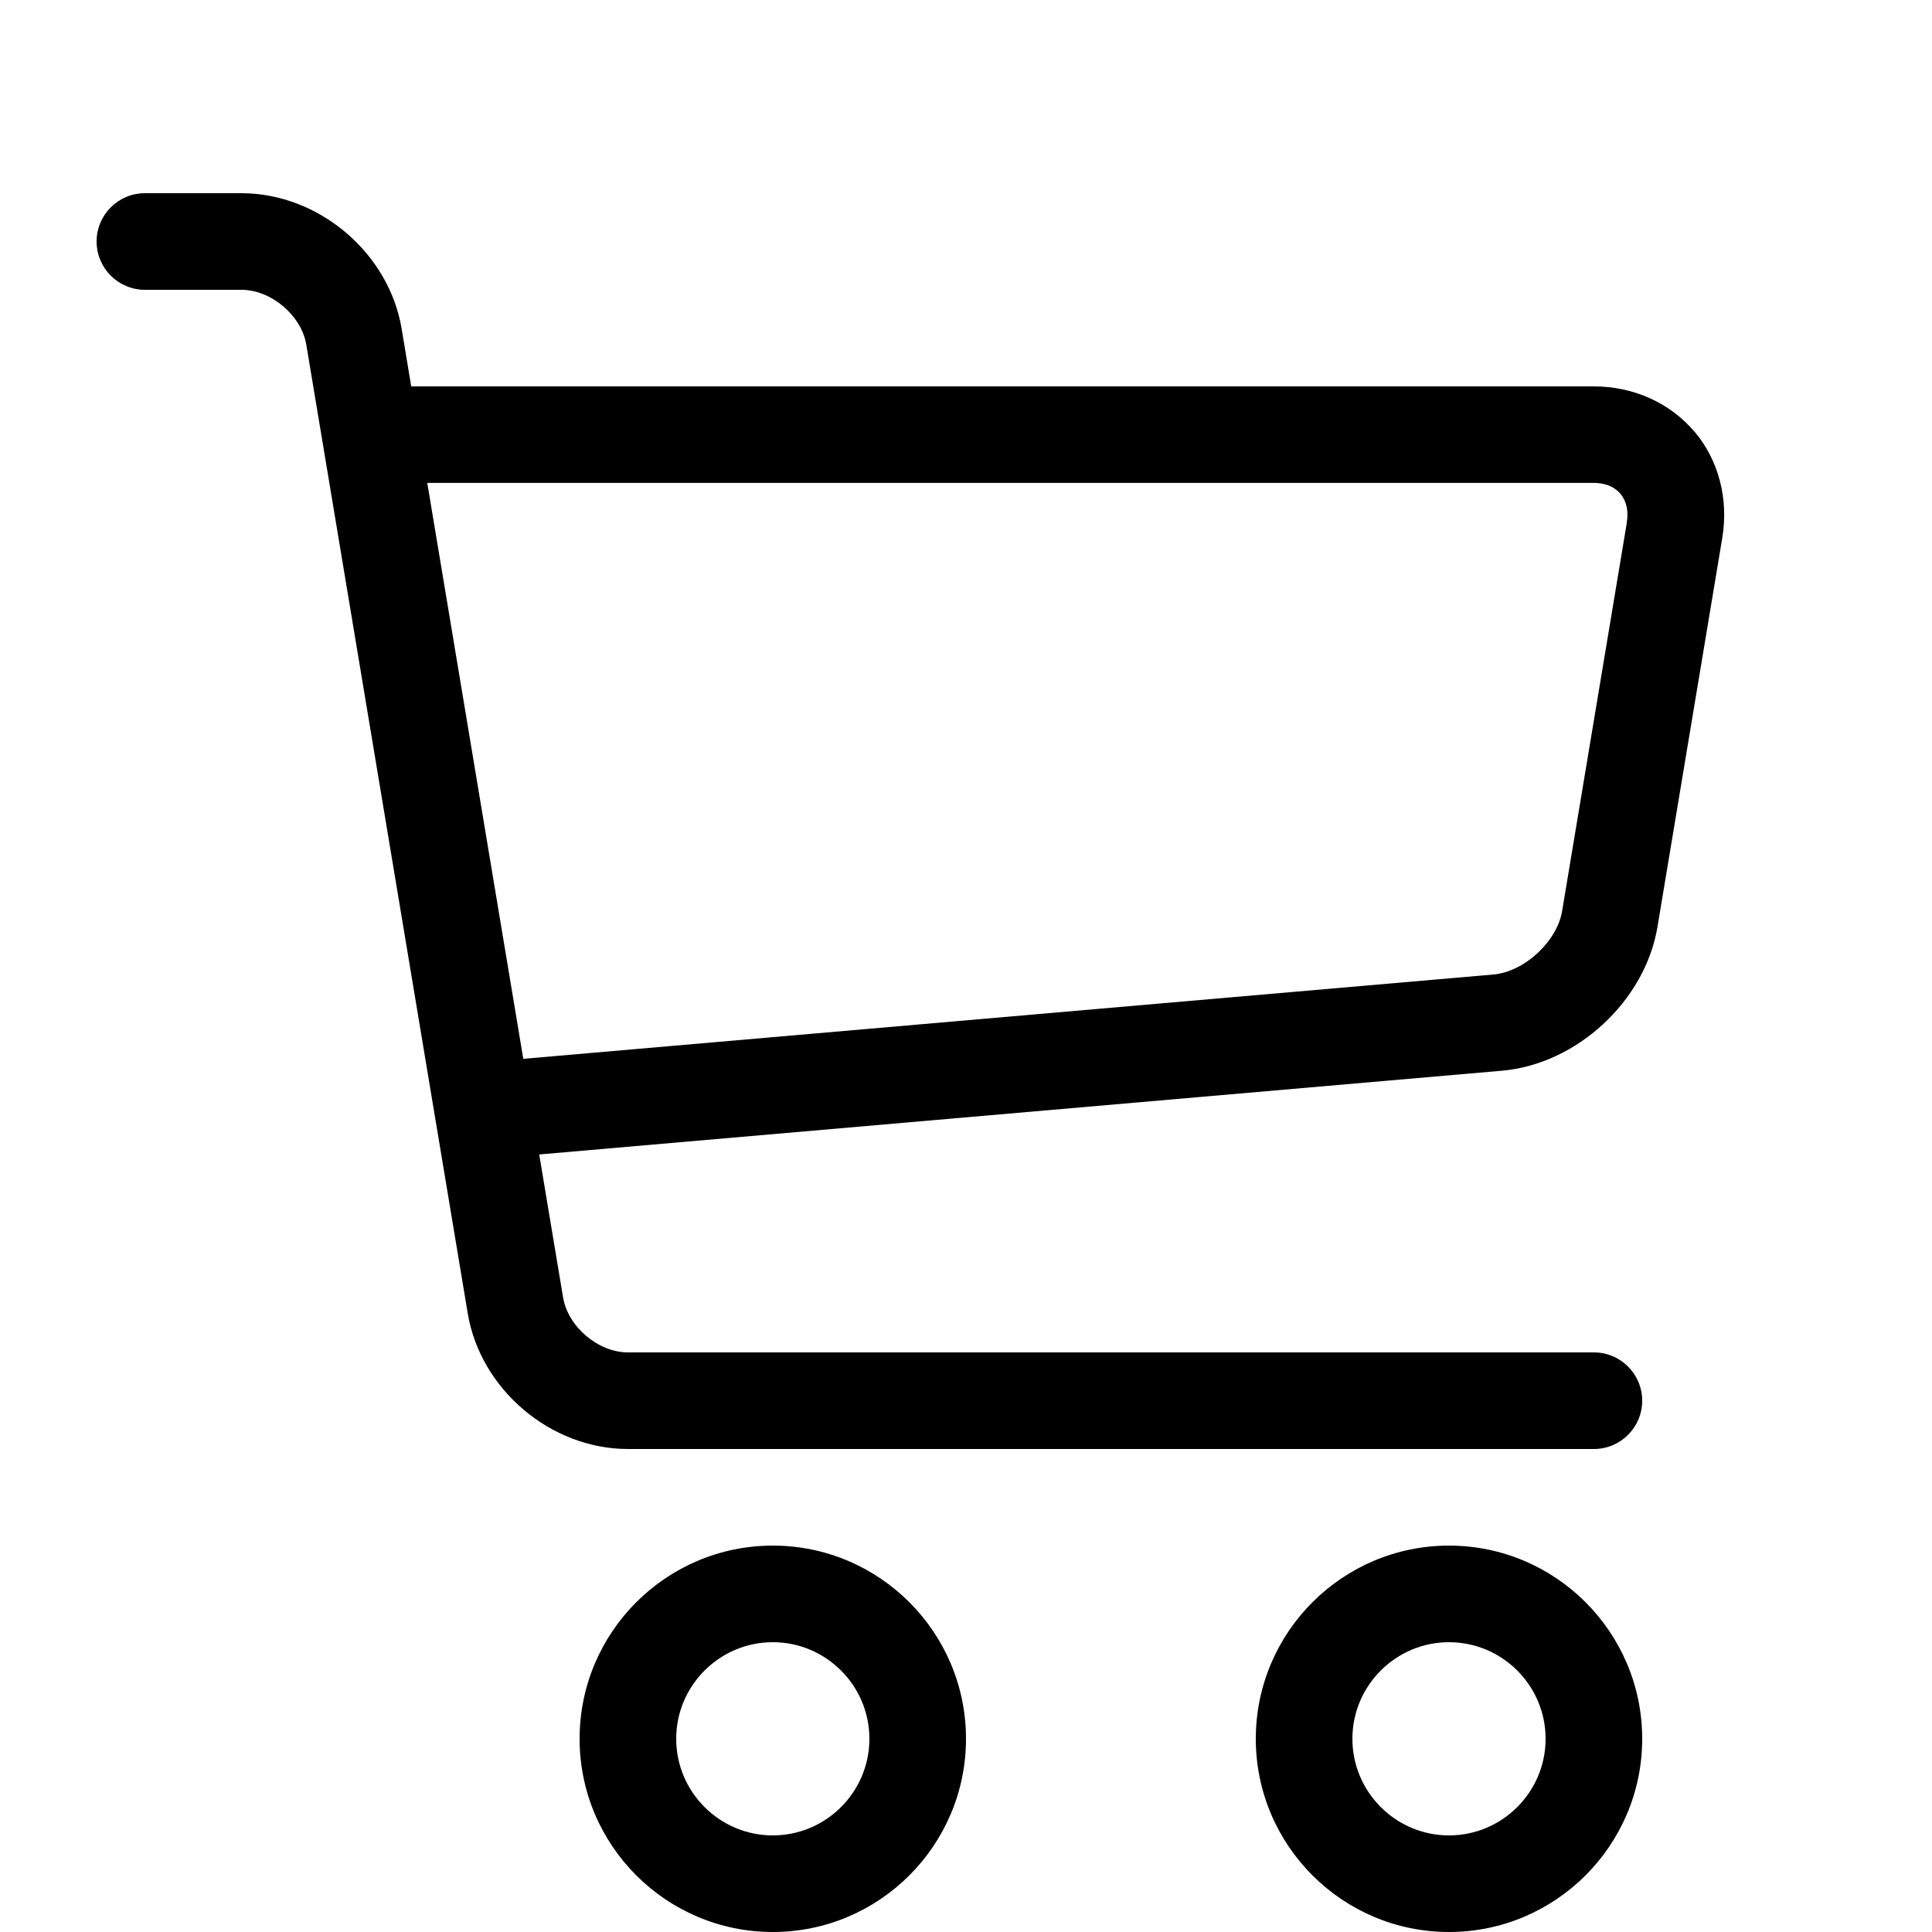
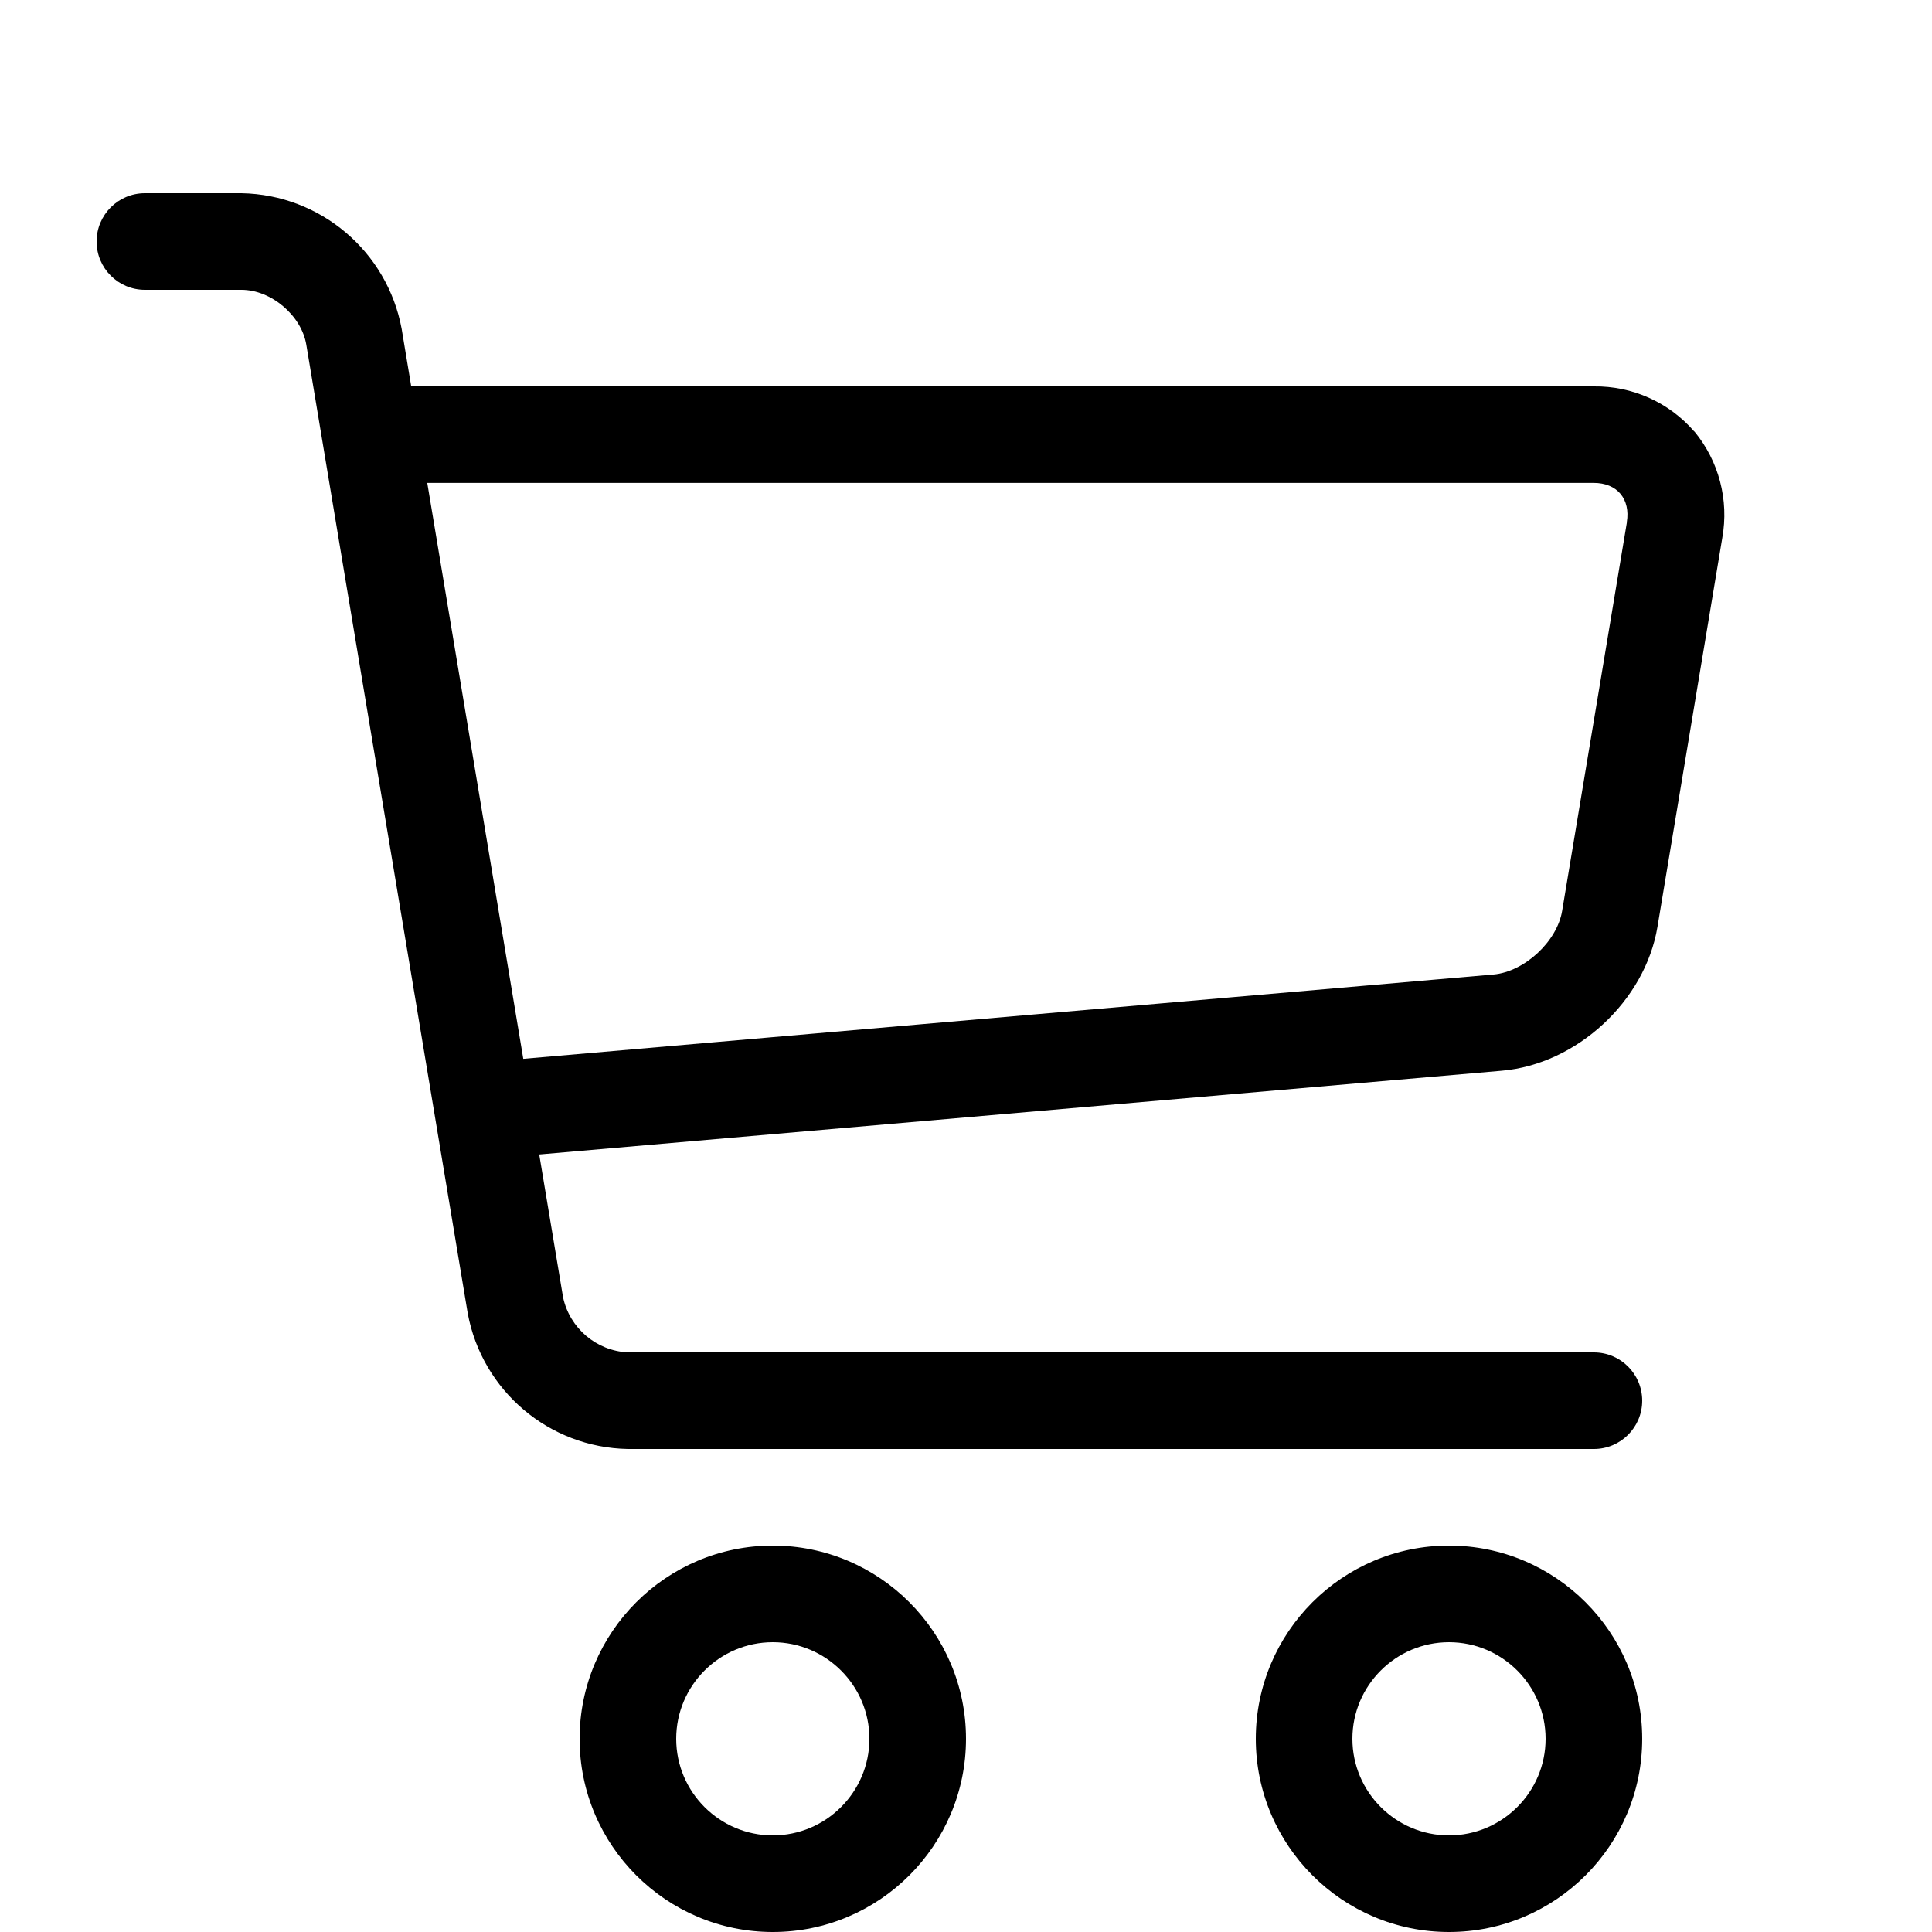
- <svg xmlns="http://www.w3.org/2000/svg" version="1.1" width="20" height="20" viewBox="0 0 20 20">
-   <path fill="#000000" d="M8 20c-1.103 0-2-0.897-2-2s0.897-2 2-2 2 0.897 2 2-0.897 2-2 2zM8 17c-0.551 0-1 0.449-1 1s0.449 1 1 1 1-0.449 1-1-0.449-1-1-1z" />
-   <path fill="#000000" d="M15 20c-1.103 0-2-0.897-2-2s0.897-2 2-2 2 0.897 2 2-0.897 2-2 2zM15 17c-0.551 0-1 0.449-1 1s0.449 1 1 1 1-0.449 1-1-0.449-1-1-1z" />
-   <path fill="#000000" d="M17.539 4.467c-0.251-0.297-0.63-0.467-1.039-0.467h-12.243l-0.099-0.596c-0.131-0.787-0.859-1.404-1.658-1.404h-1c-0.276 0-0.5 0.224-0.5 0.5s0.224 0.5 0.5 0.5h1c0.307 0 0.621 0.266 0.671 0.569l1.671 10.027c0.131 0.787 0.859 1.404 1.658 1.404h10c0.276 0 0.5-0.224 0.5-0.5s-0.224-0.5-0.5-0.5h-10c-0.307 0-0.621-0.266-0.671-0.569l-0.247-1.48 9.965-0.867c0.775-0.067 1.483-0.721 1.611-1.489l0.671-4.027c0.067-0.404-0.038-0.806-0.289-1.102zM16.842 5.404l-0.671 4.027c-0.053 0.316-0.391 0.629-0.711 0.657l-10.043 0.873-0.994-5.962h12.076c0.117 0 0.215 0.040 0.276 0.113s0.085 0.176 0.066 0.291z" />
+ <svg xmlns="http://www.w3.org/2000/svg" width="20" height="20">
+   <path d="M8 20c-1.103 0-2-.897-2-2s.897-2 2-2 2 .897 2 2-.897 2-2 2zm0-3c-.551 0-1 .449-1 1s.449 1 1 1 1-.449 1-1-.449-1-1-1zm7 3c-1.103 0-2-.897-2-2s.897-2 2-2 2 .897 2 2-.897 2-2 2zm0-3c-.551 0-1 .449-1 1s.449 1 1 1 1-.449 1-1-.449-1-1-1zm2.539-12.533A1.351 1.351 0 0016.5 4H4.257l-.099-.596A1.718 1.718 0 002.5 2h-1a.5.5 0 000 1h1c.307 0 .621.266.671.569l1.671 10.027A1.718 1.718 0 006.5 15h10a.5.5 0 000-1h-10a.724.724 0 01-.671-.569l-.247-1.48 9.965-.867c.775-.067 1.483-.721 1.611-1.489l.671-4.027a1.354 1.354 0 00-.289-1.102zm-.697.937l-.671 4.027c-.053.316-.391.629-.711.657l-10.043.873-.994-5.962h12.076c.117 0 .215.04.276.113s.085.176.066.291z" />
</svg>
